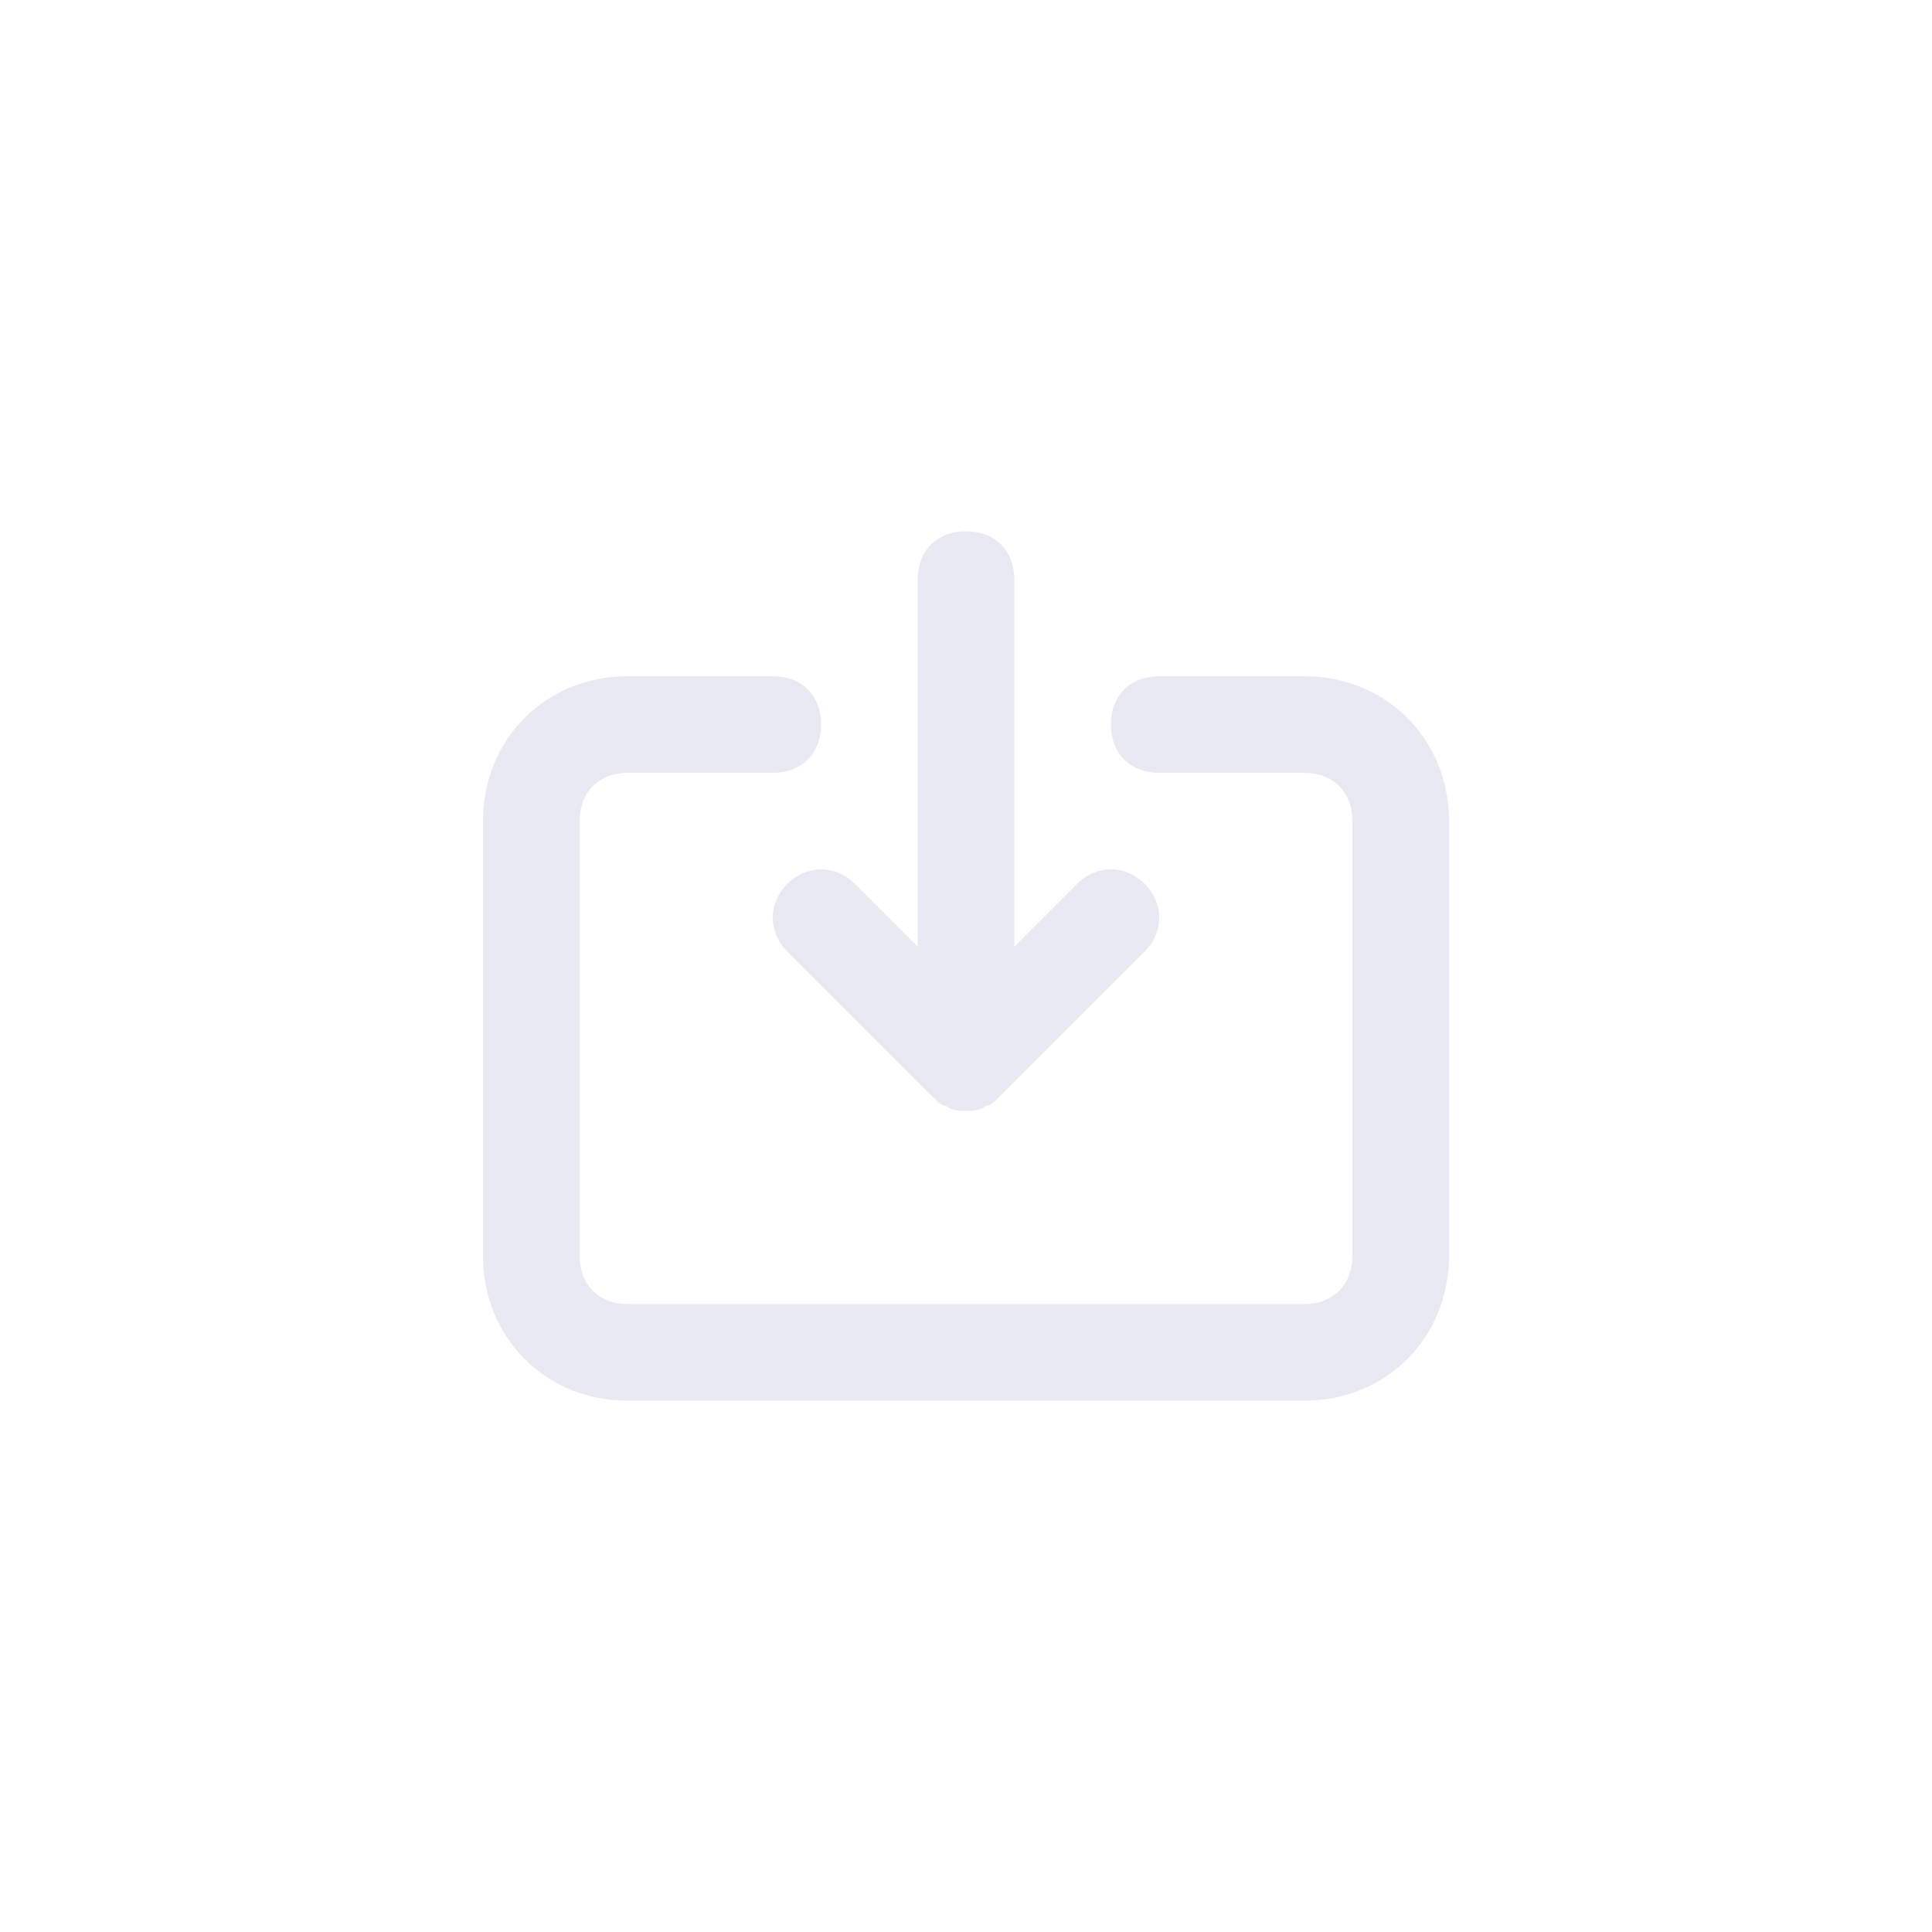
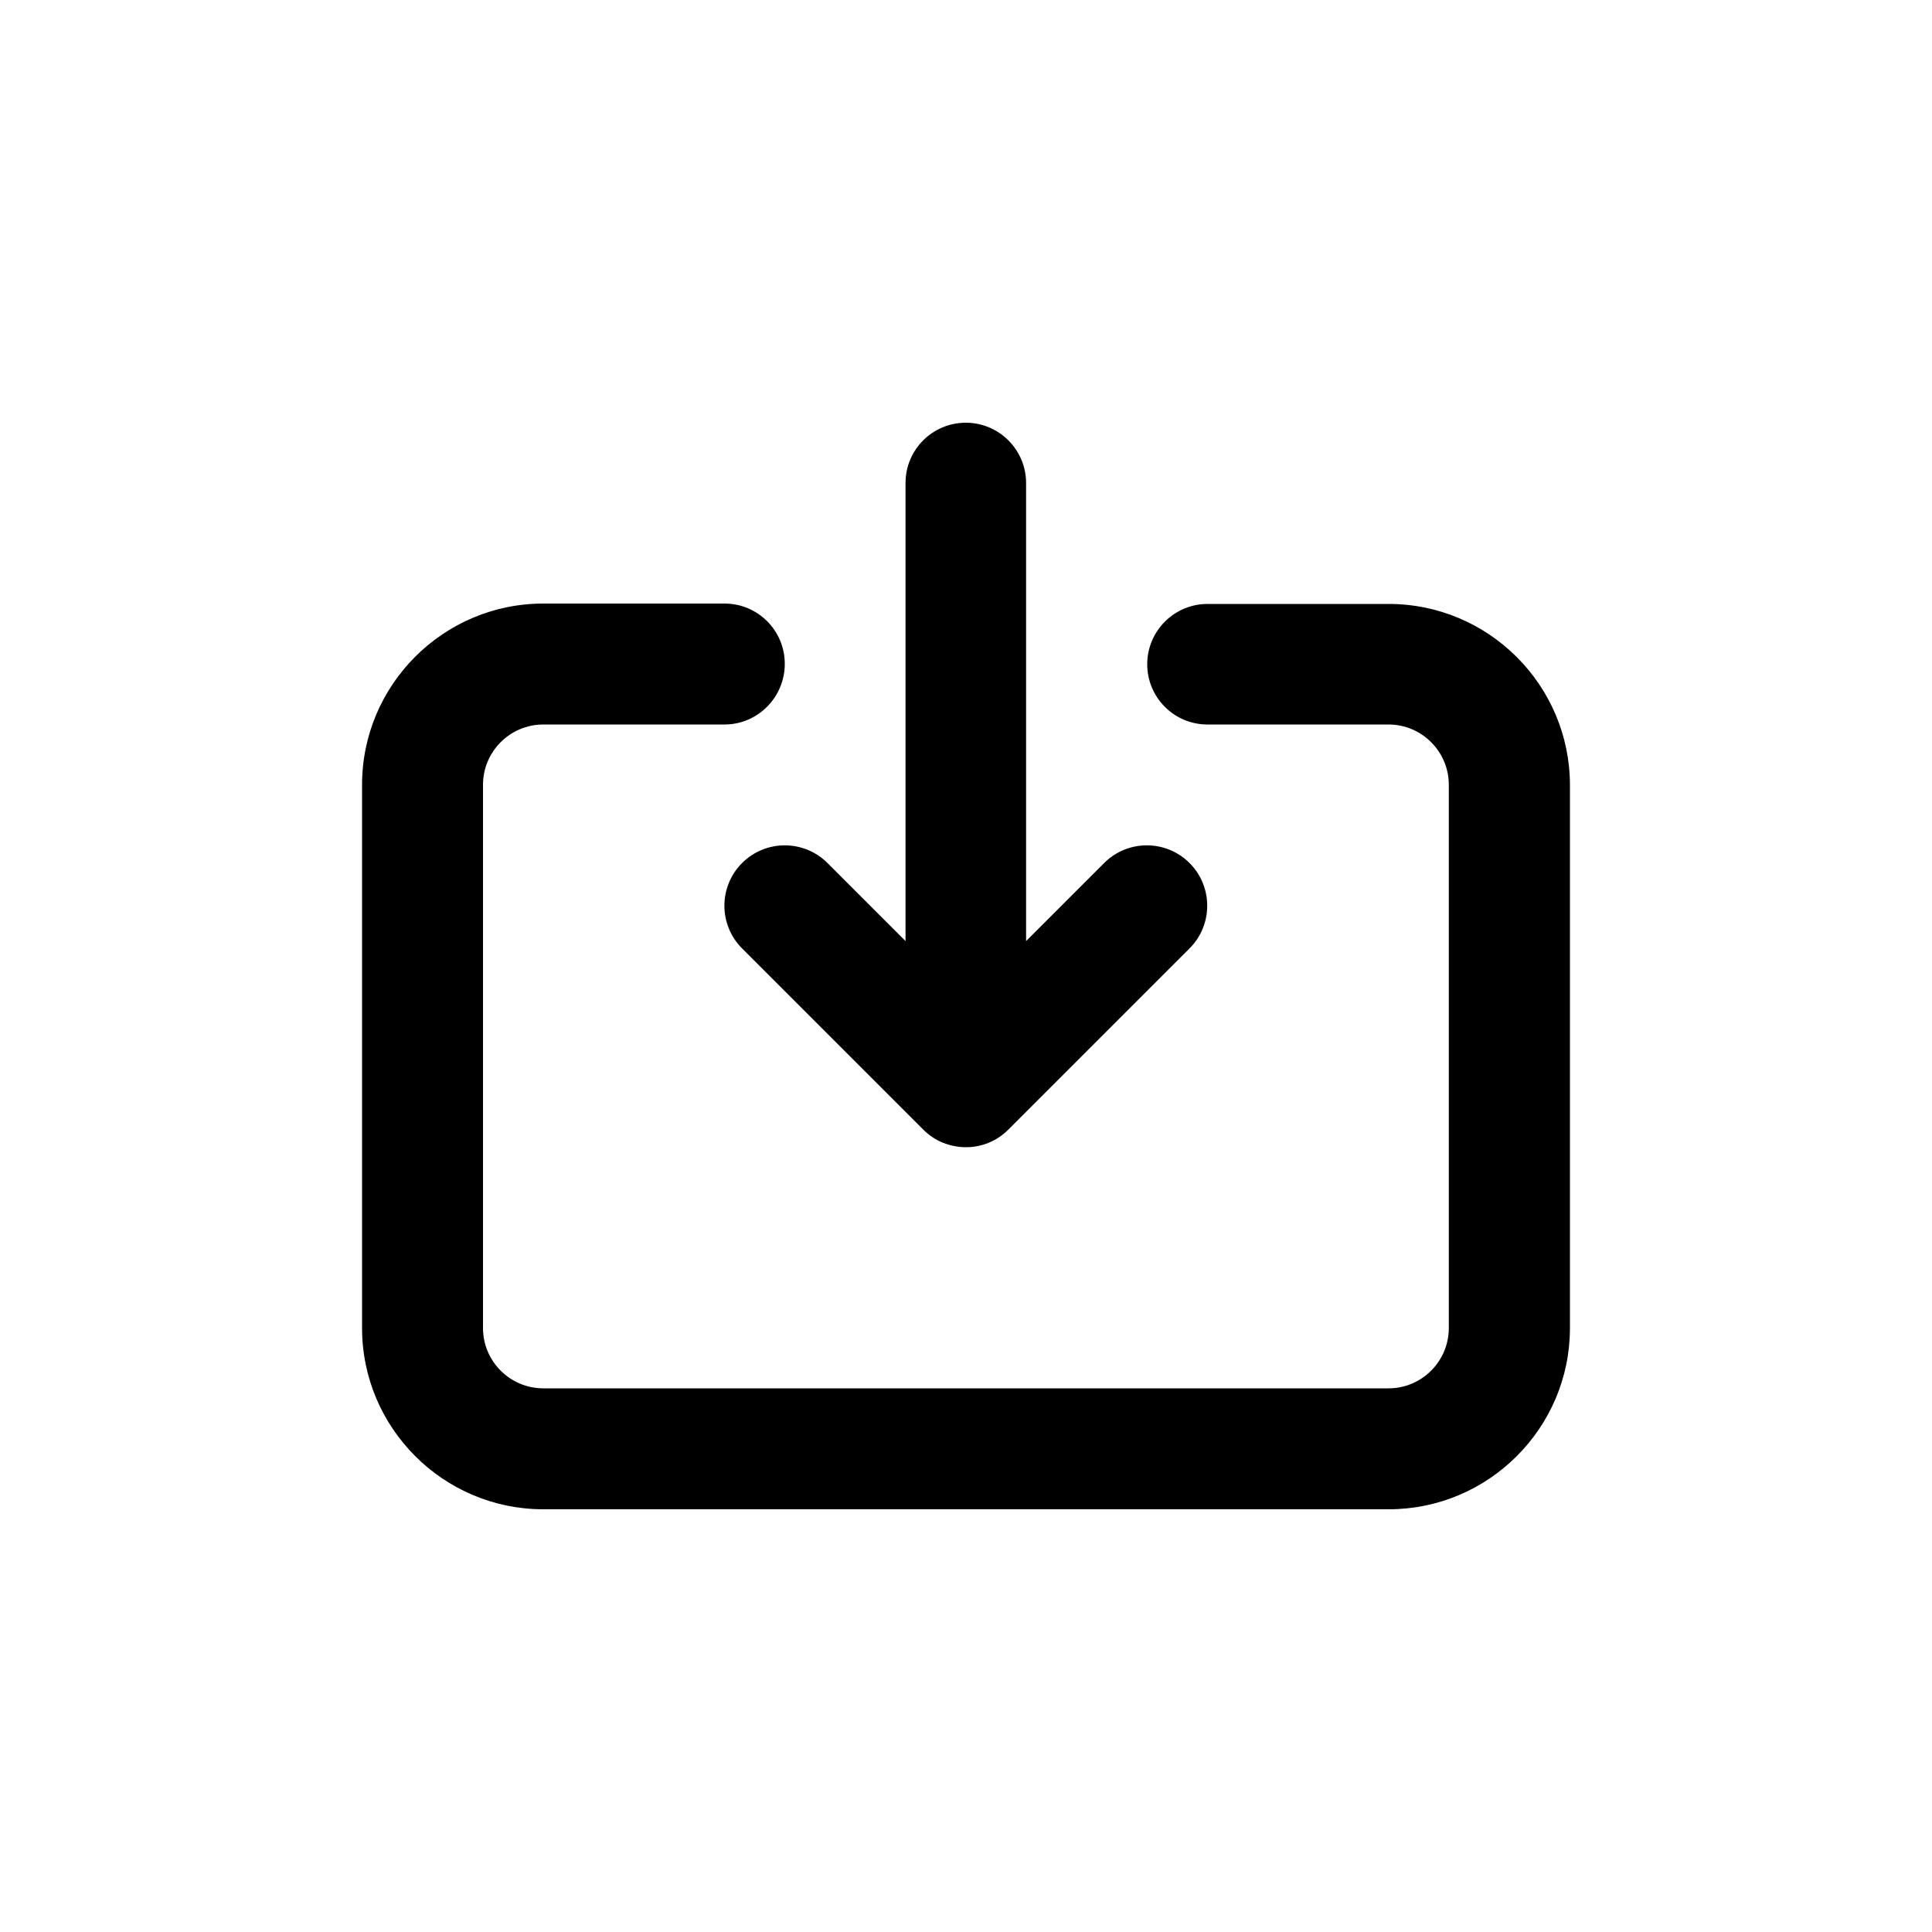
- <svg xmlns="http://www.w3.org/2000/svg" version="1.1" id="Layer_1" x="0px" y="0px" viewBox="0 0 40 40" style="enable-background:new 0 0 40 40;" xml:space="preserve">
-   <style type="text/css">
- 	.st0{fill:none;}
- 	.st1{fill:#E8E9F3;}
- </style>
-   <rect class="st0" width="40" height="40" />
-   <path class="st1" d="M27,29H13c-1.7,0-3-1.3-3-3v-9c0-1.7,1.3-3,3-3h3c0.6,0,1,0.4,1,1s-0.4,1-1,1h-3c-0.6,0-1,0.4-1,1v9  c0,0.6,0.4,1,1,1h14c0.6,0,1-0.4,1-1v-9c0-0.6-0.4-1-1-1h-3c-0.6,0-1-0.4-1-1s0.4-1,1-1h3c1.7,0,3,1.3,3,3v9C30,27.7,28.7,29,27,29z   M20,23C20,23,20,23,20,23L20,23c-0.1,0-0.3,0-0.4-0.1c-0.1,0-0.2-0.1-0.3-0.2l-3-3c-0.4-0.4-0.4-1,0-1.4s1-0.4,1.4,0l1.3,1.3V12  c0-0.6,0.4-1,1-1s1,0.4,1,1v7.6l1.3-1.3c0.4-0.4,1-0.4,1.4,0s0.4,1,0,1.4l-3,3c-0.1,0.1-0.2,0.2-0.3,0.2C20.3,23,20.1,23,20,23  L20,23C20,23,20,23,20,23z" />
+ <svg xmlns="http://www.w3.org/2000/svg" version="1.1" id="Layer_1" x="0px" y="0px" viewBox="0 0 1000 1000" style="enable-background:new 0 0 1000 1000;" xml:space="preserve">
+   <g>
+     <path d="M384.1,446.7c-12.2,12.2-12.2,32,0,44.2l93.8,93.8c3,3,6.5,5.3,10.2,6.8c3.6,1.4,7.6,2.3,11.9,2.3s8.3-0.9,11.7-2.3   c3.7-1.5,7.2-3.8,10.2-6.8l93.8-93.8c12.2-12.2,12.2-32,0-44.2s-32-12.2-44.2,0l-40.4,40.4V250c0-17.2-14-31.2-31.2-31.2   c-17.2,0-31.2,13.9-31.2,31.2v237.1l-40.4-40.4C416.1,434.5,396.3,434.5,384.1,446.7z" />
+     <path d="M718.8,312.6H625c-17.2,0-31.2,14-31.2,31.2S607.7,375,625,375h93.7c17.2,0,31.2,14,31.2,31.2v281.2   c0,17.2-14,31.2-31.2,31.2H281.2c-17.2,0-31.2-14-31.2-31.2V406.2c0-17.2,14-31.2,31.2-31.2H375c17.3,0,31.2-14.2,31.2-31.4   s-13.9-31.2-31.2-31.2h-93.8c-51.7,0-93.8,42.1-93.8,93.8v281.2c0,51.7,42.1,93.8,93.8,93.8h437.6c51.6,0,93.7-42,93.8-93.6V406.4   C812.6,354.7,770.5,312.6,718.8,312.6z" />
+   </g>
</svg>
